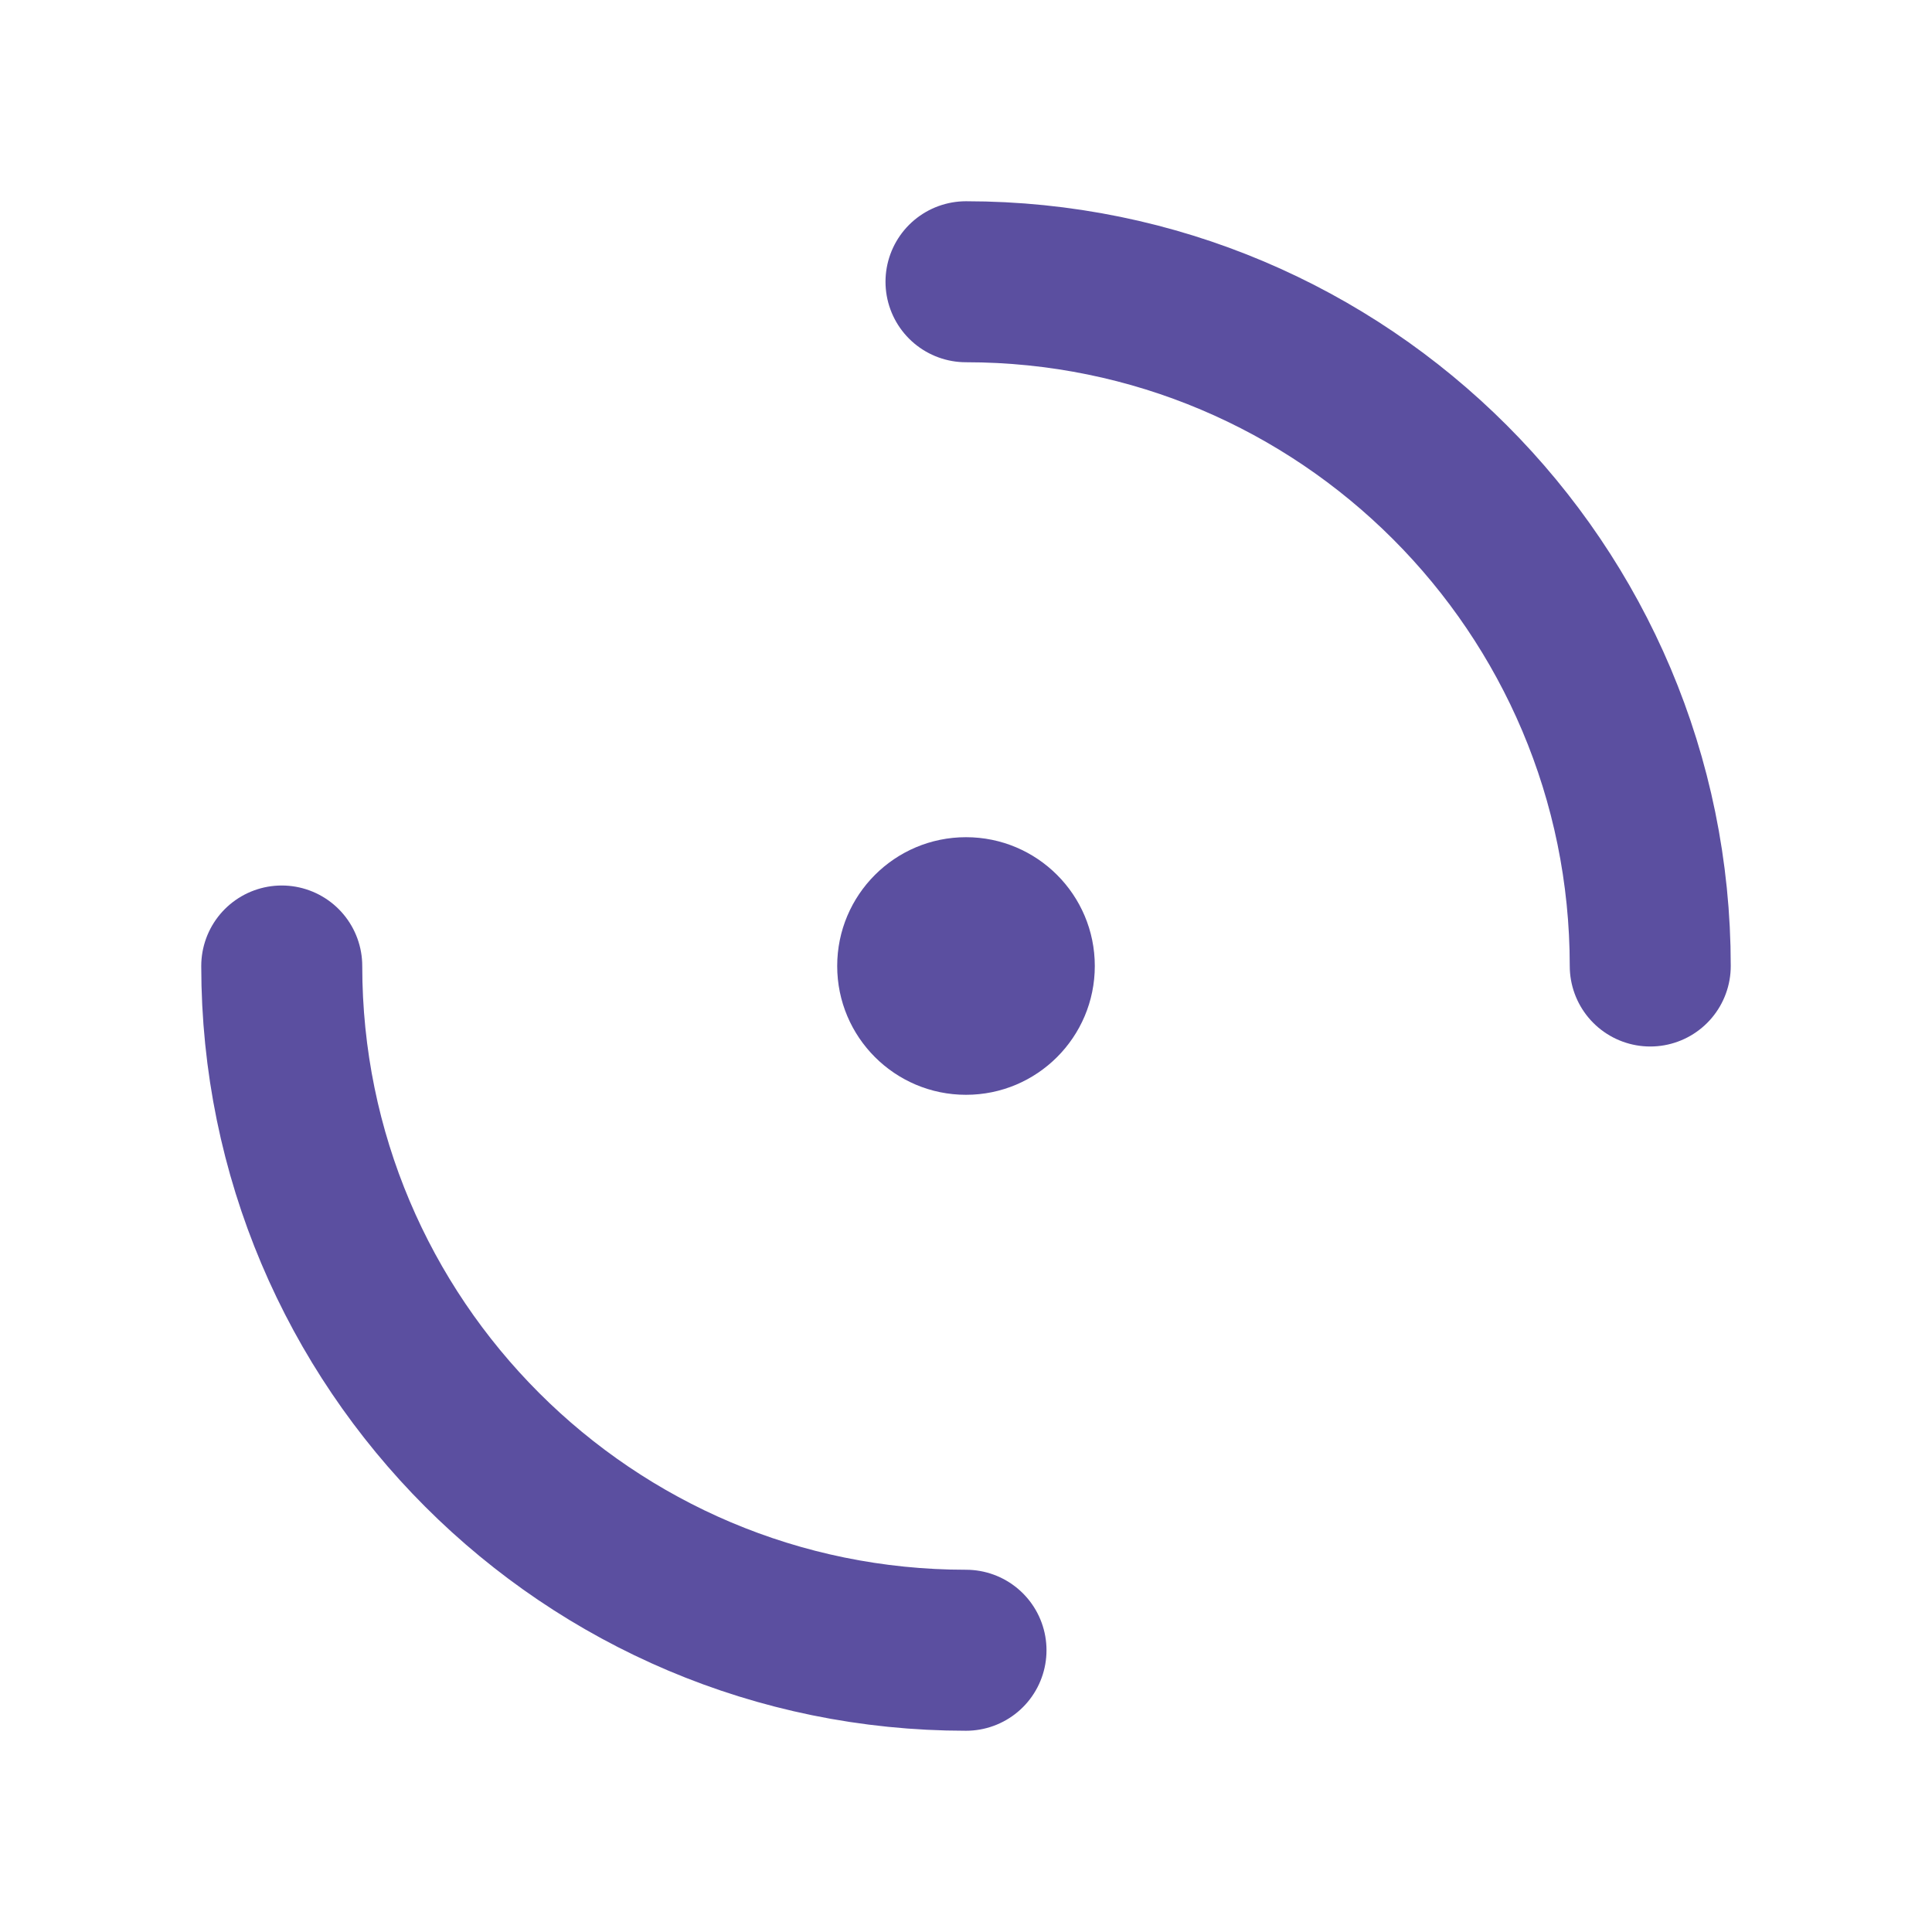
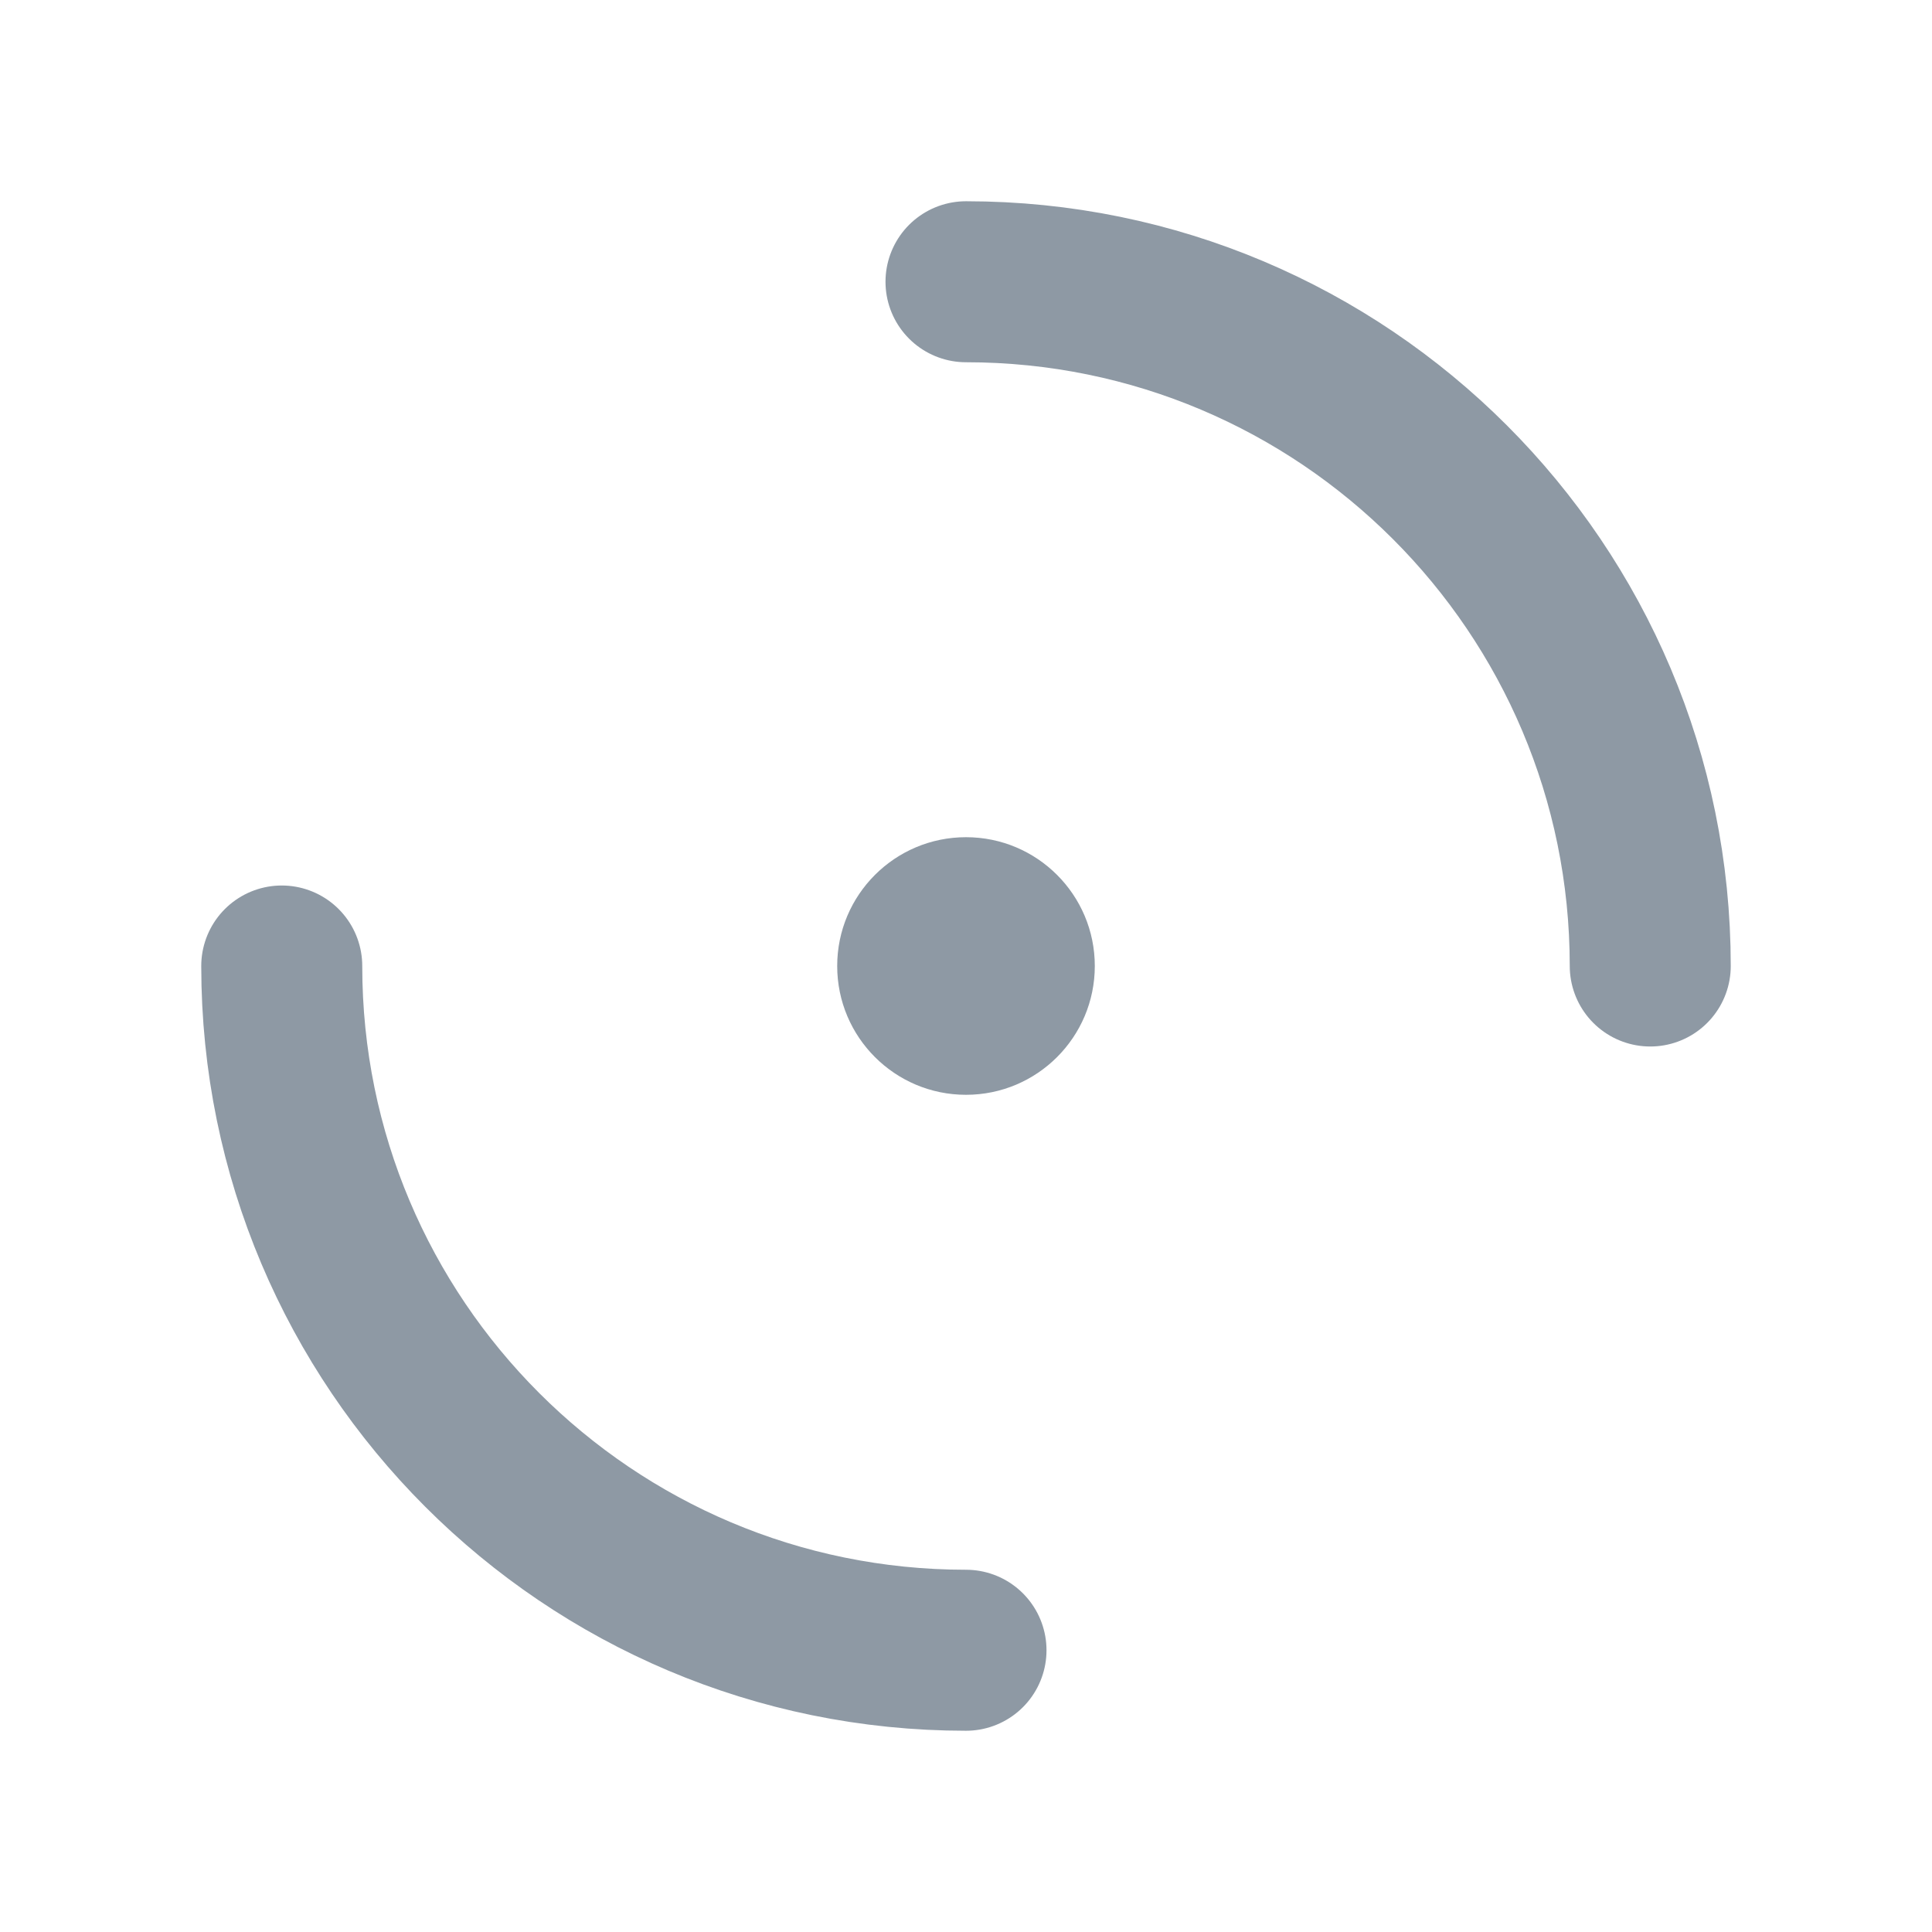
<svg xmlns="http://www.w3.org/2000/svg" viewBox="0 0 24 24" width="24" height="24" role="img" aria-label="Lost contact">
-   <path d="M12 3.5a8.5 8.5 0 0 1 8.5 8.5" fill="none" stroke="#5B4FA0" stroke-width="2" stroke-linecap="round" stroke-linejoin="round" />
-   <path d="M12 20.5A8.5 8.5 0 0 1 3.5 12" fill="none" stroke="#5B4FA0" stroke-width="2" stroke-linecap="round" stroke-linejoin="round" />
-   <circle cx="12" cy="12" r="1.6" fill="#5B4FA0" />
+   <path d="M12 3.5a8.5 8.5 0 0 1 8.5 8.5" fill="none" stroke="#8e99a4" stroke-width="2" stroke-linecap="round" stroke-linejoin="round" />
+   <path d="M12 20.5A8.5 8.5 0 0 1 3.5 12" fill="none" stroke="#8e99a4" stroke-width="2" stroke-linecap="round" stroke-linejoin="round" />
+   <circle cx="12" cy="12" r="1.6" fill="#8e99a4" />
</svg>
